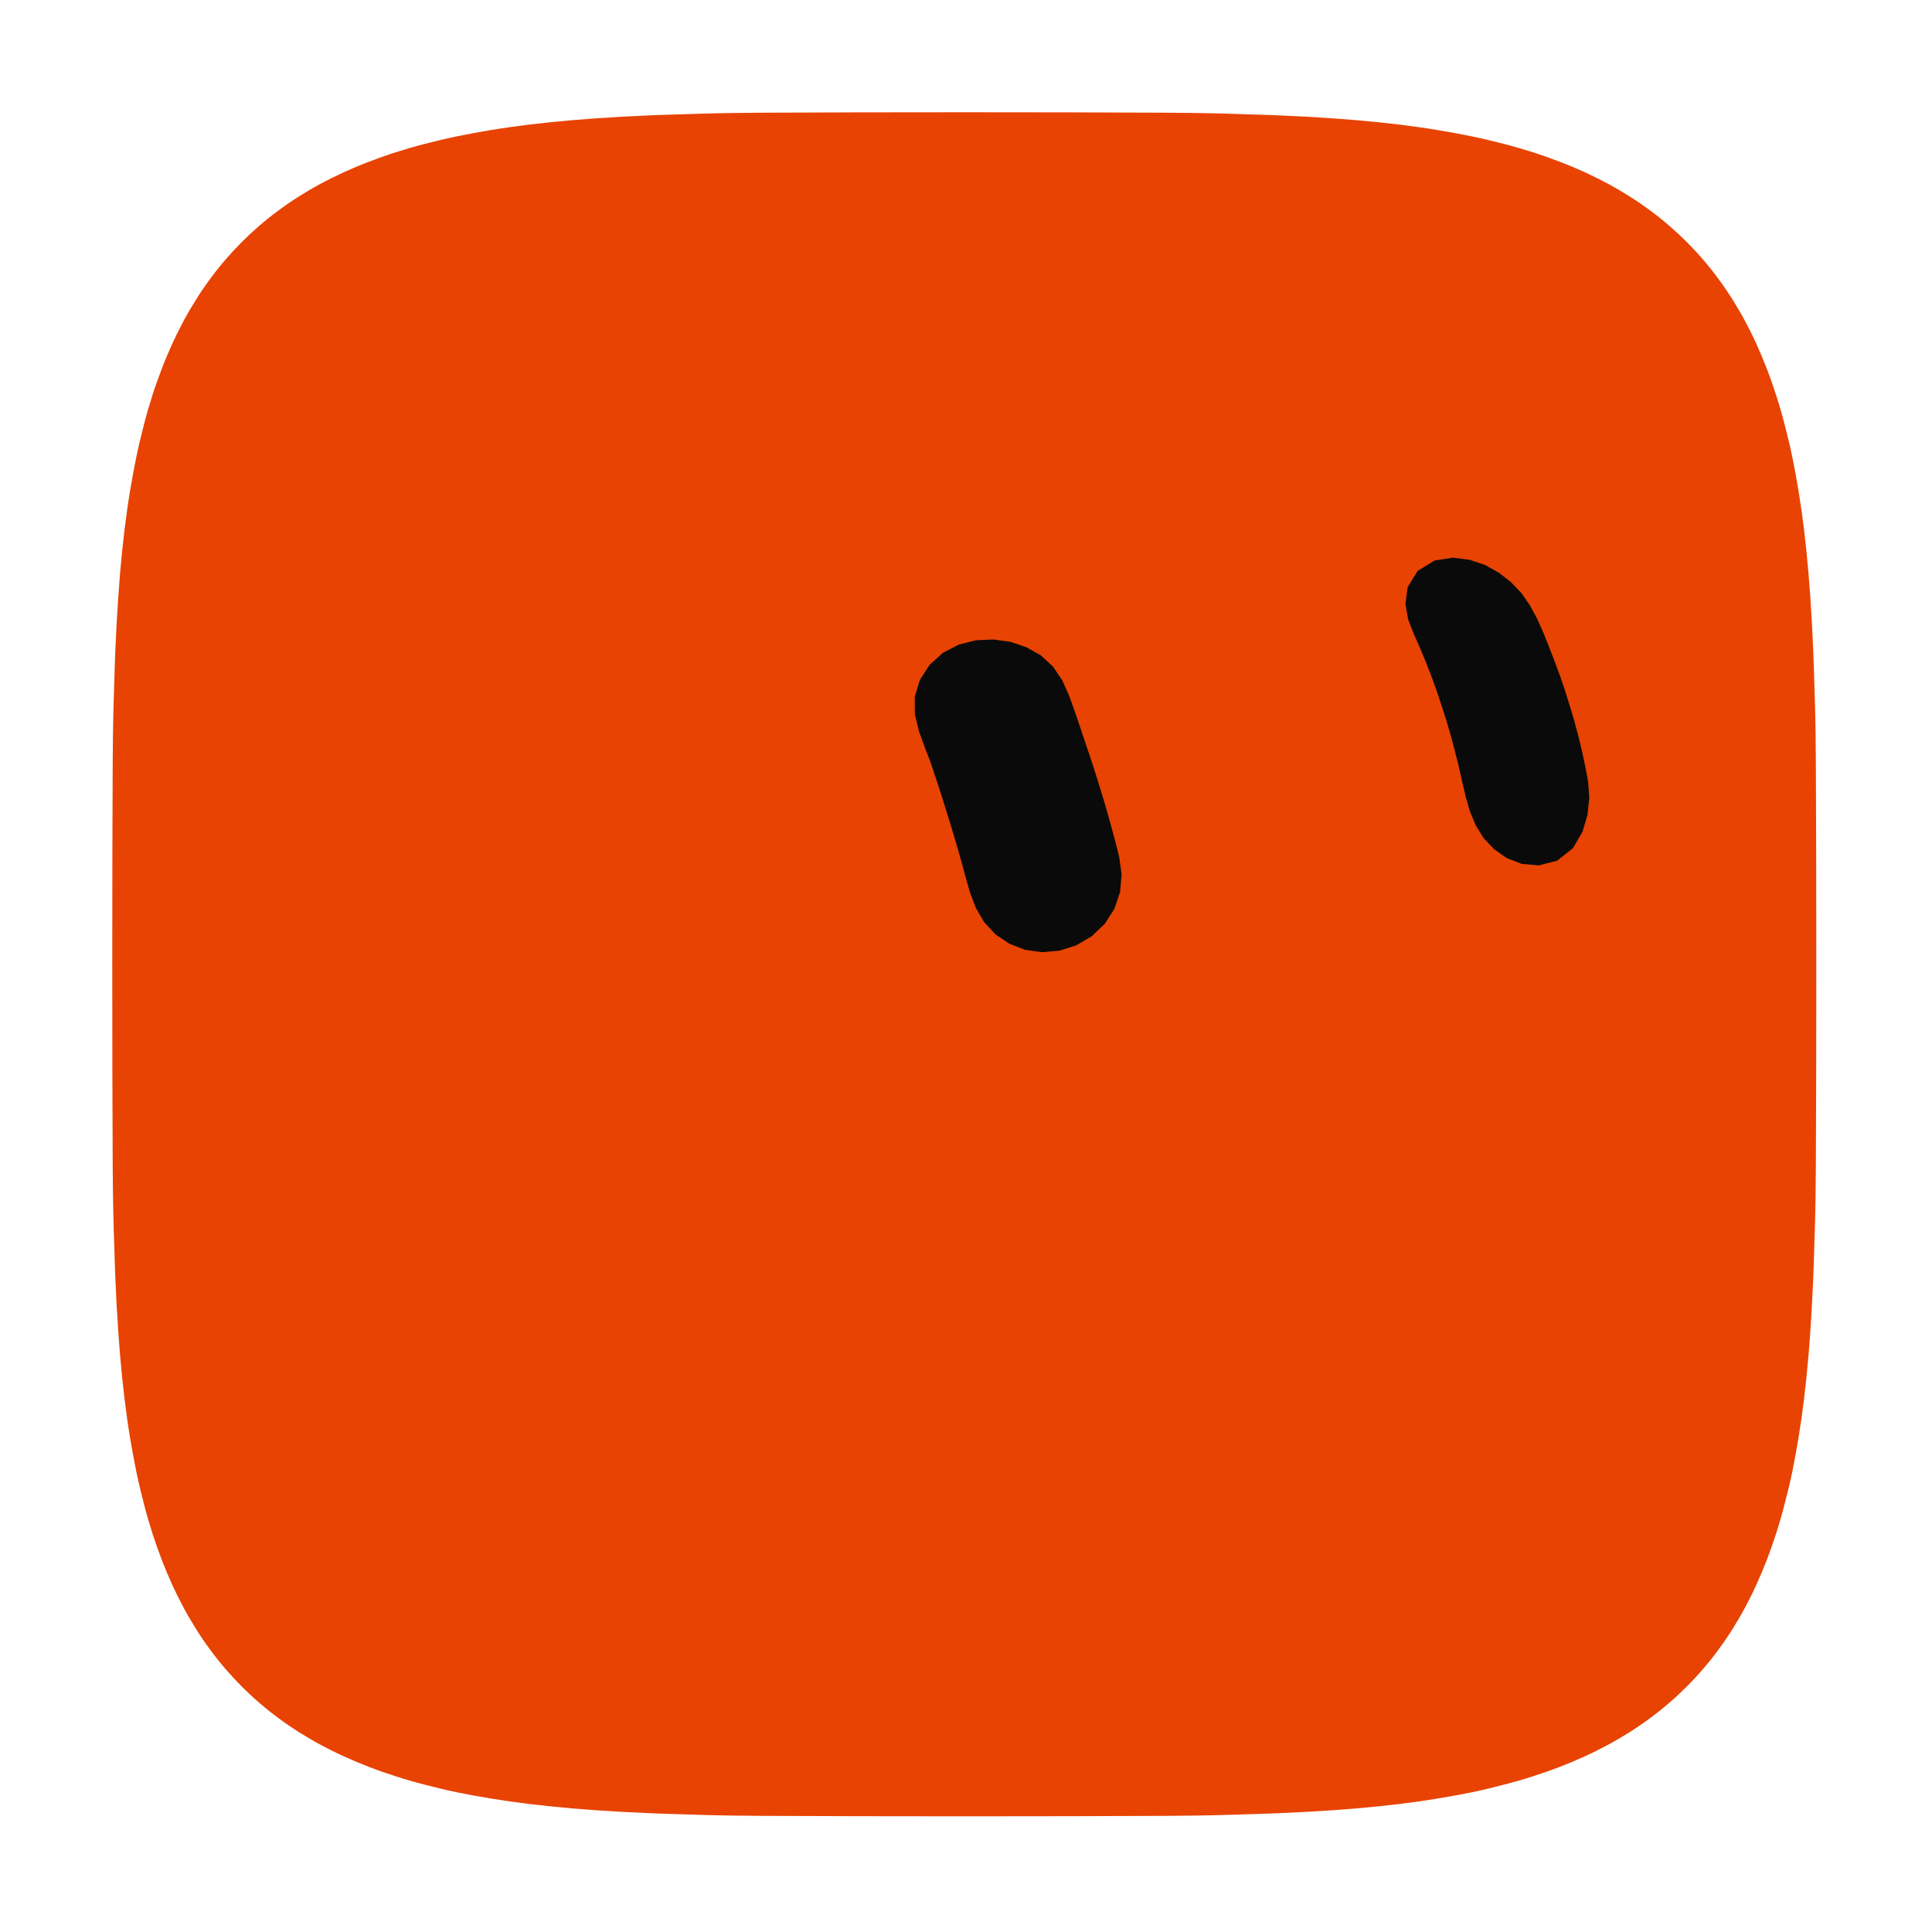
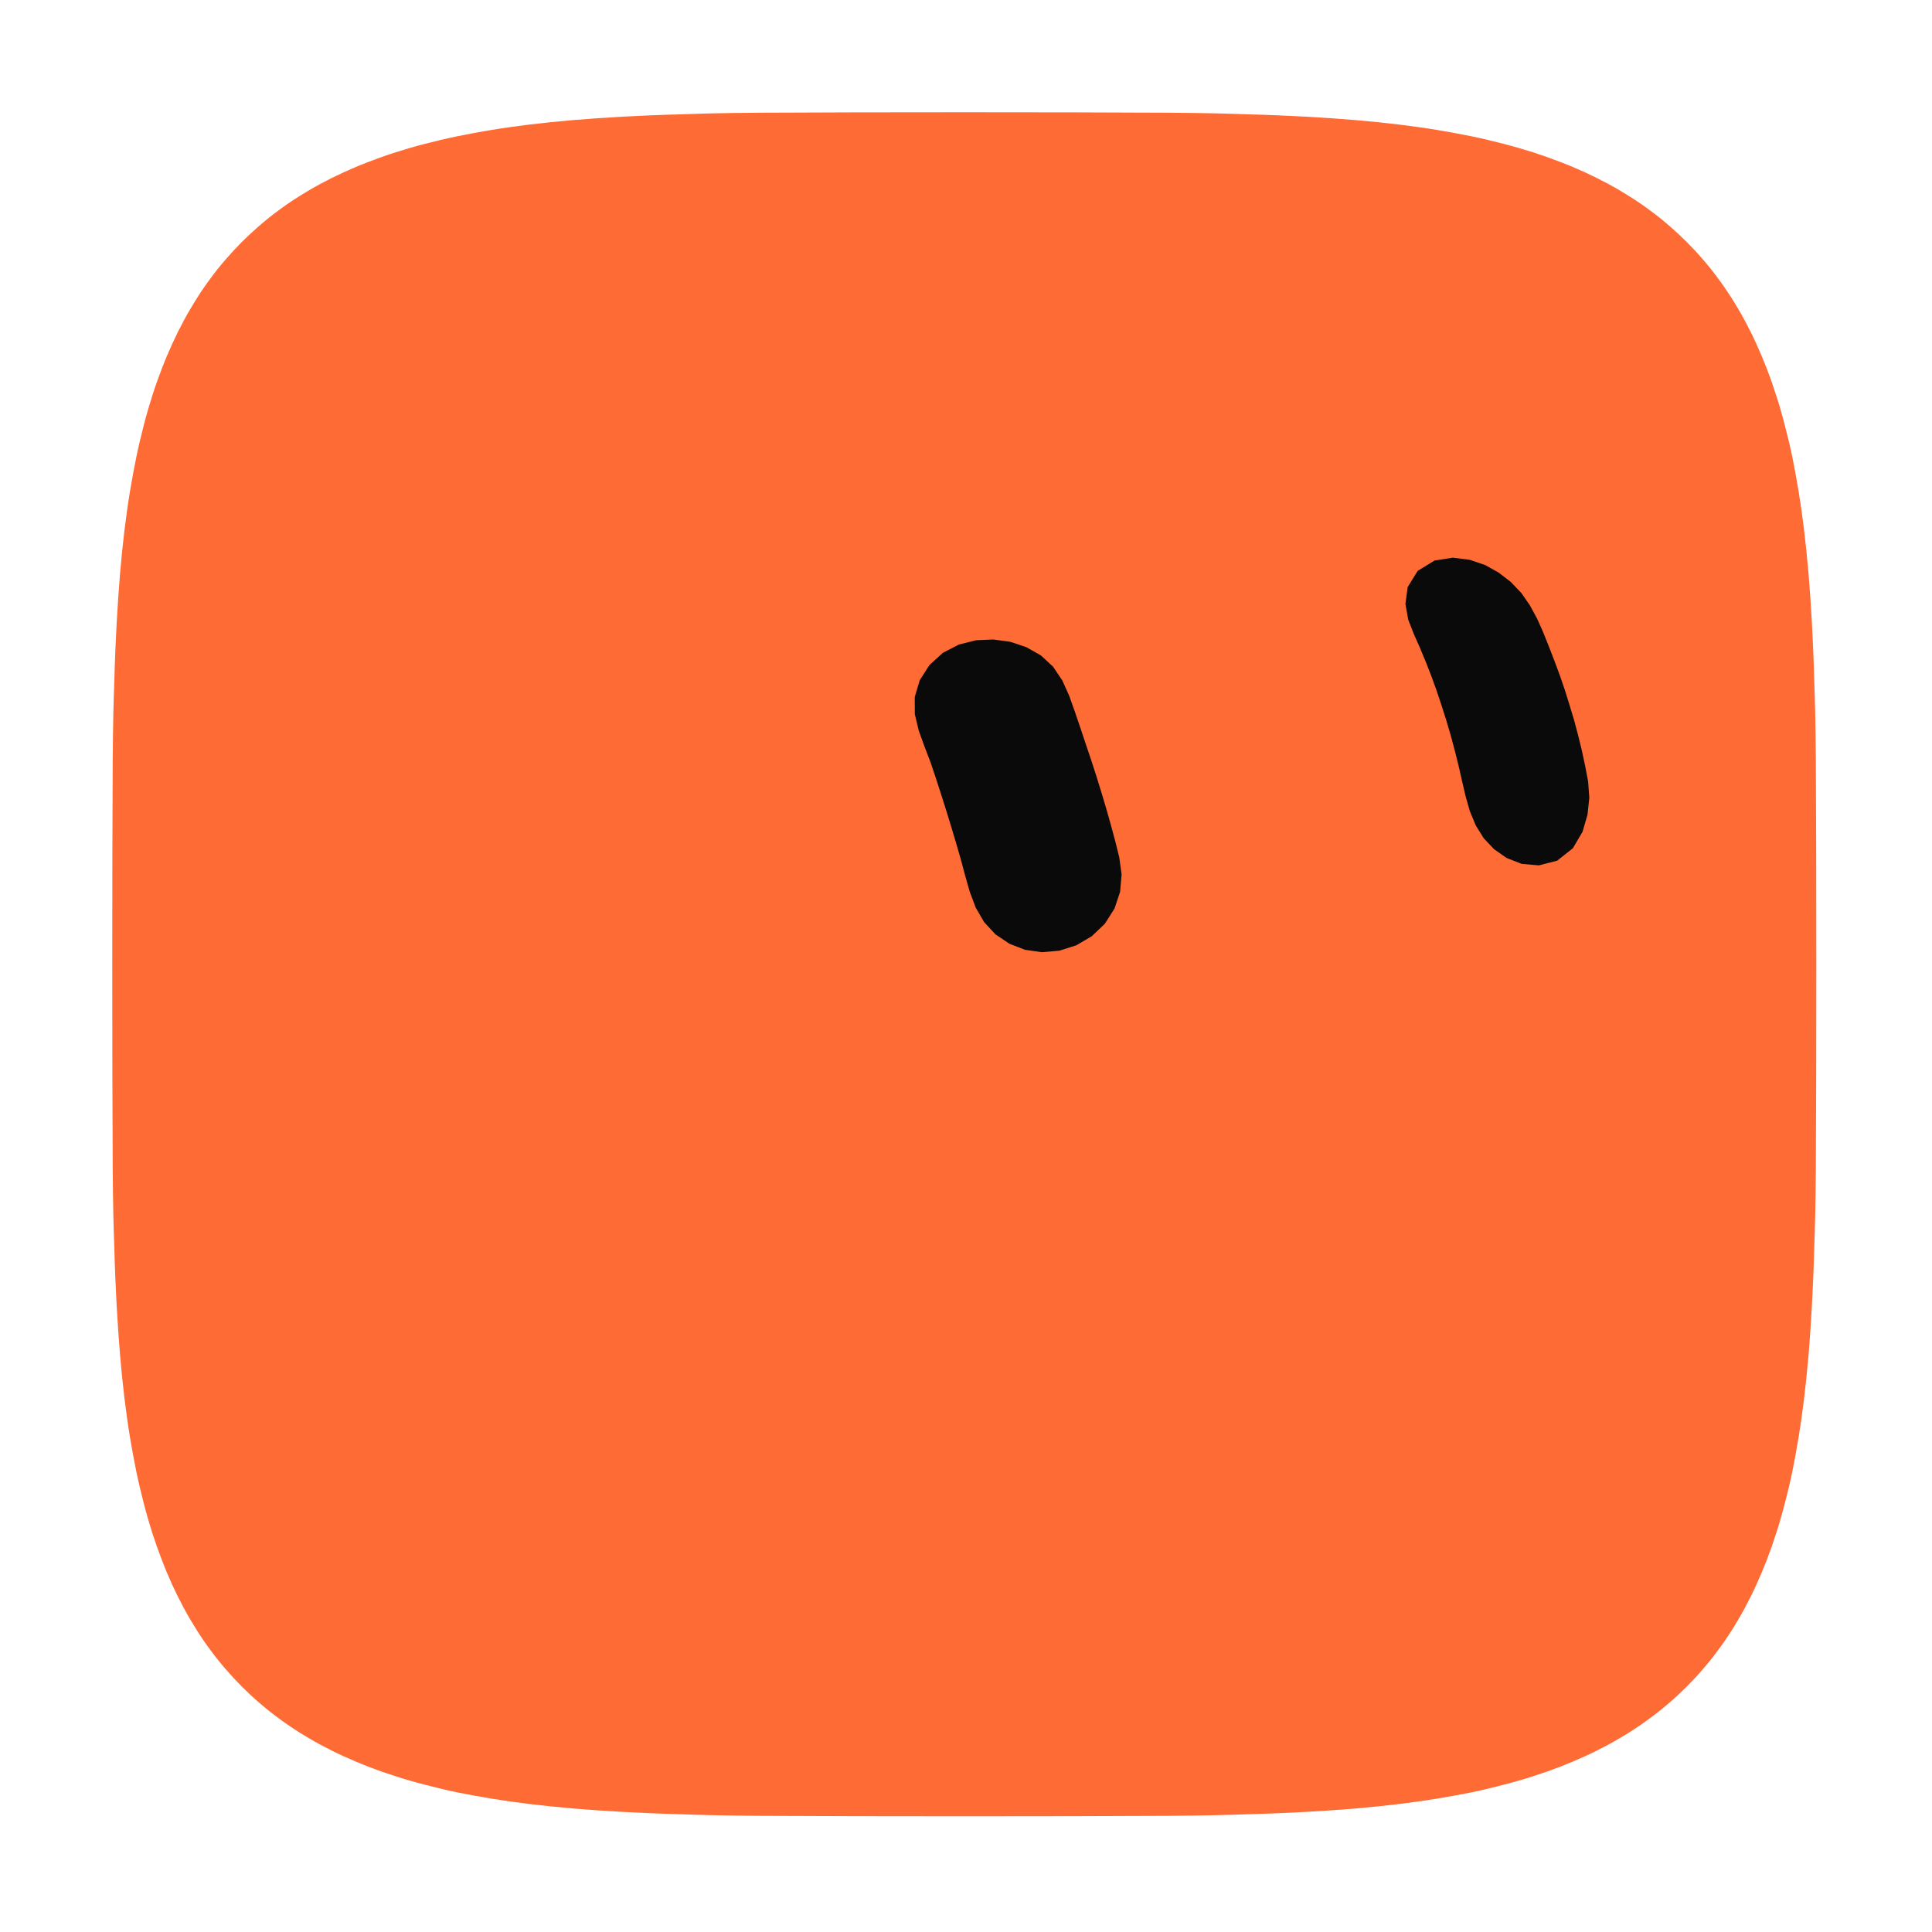
<svg xmlns="http://www.w3.org/2000/svg" width="229" height="229" viewBox="-15 -15 259 259">
  <g class="grok-bot-mark" data-official-id="squircle" data-picker-shape="rounded-square">
-     <path class="grok-bot-mark__head" fill="#E84302" d="M228.49 114.27C228.49 123.33 228.47 135.16 228.43 141.46C228.38 147.76 228.32 148.96 228.22 152.06C228.14 155.17 228.03 157.62 227.9 160.07C227.76 162.51 227.62 164.66 227.44 166.73C227.26 168.8 227.07 170.68 226.85 172.5C226.63 174.33 226.39 176.01 226.12 177.65C225.85 179.28 225.57 180.82 225.27 182.31C224.96 183.8 224.62 185.2 224.26 186.56C223.91 187.93 223.54 189.23 223.13 190.49C222.73 191.74 222.31 192.94 221.86 194.11C221.41 195.27 220.93 196.39 220.44 197.48C219.95 198.56 219.43 199.59 218.88 200.61C218.34 201.61 217.76 202.58 217.18 203.52C216.58 204.46 215.96 205.36 215.31 206.23C214.67 207.11 213.99 207.95 213.29 208.76C212.6 209.57 211.87 210.35 211.11 211.11C210.35 211.87 209.57 212.6 208.76 213.29C207.95 213.99 207.11 214.67 206.23 215.31C205.36 215.96 204.46 216.58 203.52 217.18C202.58 217.76 201.61 218.34 200.61 218.88C199.59 219.43 198.56 219.95 197.48 220.44C196.39 220.93 195.27 221.41 194.11 221.86C192.94 222.31 191.74 222.73 190.49 223.13C189.23 223.54 187.93 223.91 186.56 224.26C185.2 224.62 183.8 224.96 182.31 225.27C180.82 225.57 179.28 225.85 177.65 226.12C176.01 226.39 174.33 226.63 172.5 226.85C170.68 227.07 168.8 227.26 166.73 227.44C164.66 227.62 162.51 227.76 160.07 227.9C157.62 228.03 155.17 228.14 152.06 228.22C148.96 228.32 147.76 228.38 141.46 228.43C135.16 228.47 123.33 228.49 114.27 228.49C105.21 228.49 93.39 228.47 87.08 228.43C80.78 228.38 79.58 228.32 76.48 228.22C73.38 228.14 70.92 228.03 68.48 227.9C66.03 227.76 63.9 227.62 61.81 227.44C59.74 227.26 57.87 227.07 56.04 226.85C54.21 226.63 52.53 226.39 50.89 226.12C49.26 225.85 47.72 225.57 46.24 225.27C44.75 224.96 43.34 224.62 41.98 224.26C40.61 223.91 39.31 223.54 38.06 223.13C36.8 222.73 35.6 222.31 34.43 221.86C33.27 221.41 32.15 220.93 31.07 220.44C29.98 219.95 28.95 219.43 27.93 218.88C26.93 218.34 25.96 217.76 25.02 217.18C24.08 216.58 23.18 215.96 22.31 215.31C21.43 214.67 20.59 213.99 19.78 213.29C18.97 212.6 18.19 211.87 17.43 211.11C16.67 210.35 15.95 209.57 15.25 208.76C14.55 207.95 13.87 207.11 13.23 206.23C12.58 205.36 11.96 204.46 11.37 203.52C10.78 202.58 10.2 201.61 9.66 200.61C9.11 199.59 8.6 198.56 8.1 197.48C7.61 196.39 7.13 195.27 6.69 194.11C6.24 192.94 5.81 191.74 5.41 190.49C5.01 189.23 4.63 187.93 4.28 186.56C3.93 185.2 3.59 183.8 3.28 182.31C2.98 180.82 2.69 179.28 2.42 177.65C2.15 176.01 1.92 174.33 1.69 172.5C1.47 170.68 1.28 168.8 1.1 166.73C0.93 164.66 0.78 162.51 0.64 160.07C0.51 157.62 0.4 155.17 0.32 152.06C0.22 148.96 0.16 147.76 0.11 141.46C0.07 135.16 0.05 123.33 0.05 114.27C0.05 105.21 0.07 93.39 0.11 87.08C0.16 80.78 0.22 79.58 0.32 76.48C0.4 73.38 0.51 70.92 0.64 68.48C0.78 66.03 0.93 63.9 1.1 61.81C1.28 59.74 1.47 57.87 1.69 56.04C1.92 54.21 2.15 52.53 2.42 50.89C2.69 49.26 2.98 47.72 3.28 46.24C3.59 44.75 3.93 43.34 4.28 41.98C4.63 40.61 5.01 39.31 5.41 38.06C5.81 36.8 6.24 35.6 6.69 34.43C7.13 33.27 7.61 32.15 8.1 31.07C8.6 29.98 9.11 28.95 9.66 27.93C10.2 26.93 10.78 25.96 11.37 25.02C11.96 24.08 12.58 23.18 13.23 22.31C13.87 21.43 14.55 20.59 15.25 19.78C15.95 18.97 16.67 18.19 17.43 17.43C18.19 16.67 18.97 15.95 19.78 15.25C20.59 14.55 21.43 13.87 22.31 13.23C23.18 12.58 24.08 11.96 25.02 11.37C25.96 10.78 26.93 10.2 27.93 9.66C28.95 9.11 29.98 8.6 31.07 8.1C32.15 7.61 33.27 7.13 34.43 6.69C35.6 6.24 36.8 5.81 38.06 5.41C39.31 5.01 40.61 4.63 41.98 4.28C43.34 3.93 44.75 3.59 46.24 3.28C47.72 2.98 49.26 2.69 50.89 2.42C52.53 2.15 54.21 1.92 56.04 1.69C57.87 1.47 59.74 1.28 61.81 1.1C63.9 0.93 66.03 0.78 68.48 0.64C70.92 0.51 73.38 0.4 76.48 0.32C79.58 0.22 80.78 0.16 87.08 0.11C93.39 0.07 105.21 0.05 114.27 0.05C123.33 0.05 135.16 0.07 141.46 0.11C147.76 0.16 148.96 0.22 152.06 0.32C155.17 0.4 157.62 0.51 160.07 0.64C162.51 0.78 164.66 0.93 166.73 1.1C168.8 1.28 170.68 1.47 172.5 1.69C174.33 1.92 176.01 2.15 177.65 2.42C179.28 2.69 180.82 2.98 182.31 3.28C183.8 3.59 185.2 3.93 186.56 4.28C187.93 4.63 189.23 5.01 190.49 5.41C191.74 5.81 192.94 6.24 194.11 6.69C195.27 7.13 196.39 7.61 197.48 8.1C198.56 8.6 199.59 9.11 200.61 9.66C201.61 10.2 202.58 10.78 203.52 11.37C204.46 11.96 205.36 12.58 206.23 13.23C207.11 13.87 207.95 14.55 208.76 15.25C209.57 15.95 210.35 16.67 211.11 17.43C211.87 18.19 212.6 18.97 213.29 19.78C213.99 20.59 214.67 21.43 215.31 22.31C215.96 23.18 216.58 24.08 217.18 25.02C217.76 25.96 218.34 26.93 218.88 27.93C219.43 28.95 219.95 29.98 220.44 31.07C220.93 32.15 221.41 33.27 221.86 34.43C222.31 35.6 222.73 36.8 223.13 38.06C223.54 39.31 223.91 40.61 224.26 41.98C224.62 43.34 224.96 44.75 225.27 46.24C225.57 47.72 225.85 49.26 226.12 50.89C226.39 52.53 226.63 54.21 226.85 56.04C227.07 57.87 227.26 59.74 227.44 61.81C227.62 63.9 227.76 66.03 227.9 68.48C228.03 70.92 228.14 73.38 228.22 76.48C228.32 79.58 228.38 80.78 228.43 87.08C228.47 93.39 228.49 105.21 228.49 114.27Z" />
+     <path class="grok-bot-mark__head" fill="#FF6B35" d="M228.49 114.27C228.49 123.33 228.47 135.16 228.43 141.46C228.38 147.76 228.32 148.96 228.22 152.06C228.14 155.17 228.03 157.62 227.9 160.07C227.76 162.51 227.62 164.66 227.44 166.73C227.26 168.8 227.07 170.68 226.85 172.5C226.63 174.33 226.39 176.01 226.12 177.65C225.85 179.28 225.57 180.82 225.27 182.31C224.96 183.8 224.62 185.2 224.26 186.56C223.91 187.93 223.54 189.23 223.13 190.49C222.73 191.74 222.31 192.94 221.86 194.11C221.41 195.27 220.93 196.39 220.44 197.48C219.95 198.56 219.43 199.59 218.88 200.61C218.34 201.61 217.76 202.58 217.18 203.52C216.58 204.46 215.96 205.36 215.31 206.23C214.67 207.11 213.99 207.95 213.29 208.76C212.6 209.57 211.87 210.35 211.11 211.11C210.35 211.87 209.57 212.6 208.76 213.29C207.95 213.99 207.11 214.67 206.23 215.31C205.36 215.96 204.46 216.58 203.52 217.18C202.58 217.76 201.61 218.34 200.61 218.88C199.59 219.43 198.56 219.95 197.48 220.44C196.39 220.93 195.27 221.41 194.11 221.86C192.94 222.31 191.74 222.73 190.49 223.13C189.23 223.54 187.93 223.91 186.56 224.26C185.2 224.62 183.8 224.96 182.31 225.27C180.82 225.57 179.28 225.85 177.65 226.12C176.01 226.39 174.33 226.63 172.5 226.85C170.68 227.07 168.8 227.26 166.73 227.44C164.66 227.62 162.51 227.76 160.07 227.9C157.62 228.03 155.17 228.14 152.06 228.22C148.96 228.32 147.76 228.38 141.46 228.43C135.16 228.47 123.33 228.49 114.27 228.49C105.21 228.49 93.39 228.47 87.08 228.43C80.78 228.38 79.58 228.32 76.48 228.22C73.38 228.14 70.92 228.03 68.48 227.9C66.03 227.76 63.9 227.62 61.81 227.44C59.74 227.26 57.87 227.07 56.04 226.85C54.21 226.63 52.53 226.39 50.89 226.12C49.26 225.85 47.72 225.57 46.24 225.27C44.75 224.96 43.34 224.62 41.98 224.26C40.61 223.91 39.31 223.54 38.06 223.13C36.8 222.73 35.6 222.31 34.43 221.86C33.27 221.41 32.15 220.93 31.07 220.44C29.98 219.95 28.95 219.43 27.93 218.88C26.93 218.34 25.96 217.76 25.02 217.18C24.08 216.58 23.18 215.96 22.31 215.31C21.43 214.67 20.59 213.99 19.78 213.29C18.97 212.6 18.19 211.87 17.43 211.11C16.67 210.35 15.95 209.57 15.25 208.76C14.55 207.95 13.87 207.11 13.23 206.23C12.58 205.36 11.96 204.46 11.37 203.52C10.78 202.58 10.2 201.61 9.66 200.61C9.11 199.59 8.6 198.56 8.1 197.48C7.61 196.39 7.13 195.27 6.69 194.11C6.24 192.94 5.81 191.74 5.41 190.49C5.01 189.23 4.63 187.93 4.28 186.56C3.93 185.2 3.59 183.8 3.28 182.31C2.98 180.82 2.69 179.28 2.42 177.65C2.15 176.01 1.92 174.33 1.69 172.5C1.47 170.68 1.28 168.8 1.1 166.73C0.93 164.66 0.78 162.51 0.64 160.07C0.51 157.62 0.4 155.17 0.32 152.06C0.22 148.96 0.16 147.76 0.11 141.46C0.07 135.16 0.05 123.33 0.05 114.27C0.05 105.21 0.07 93.39 0.11 87.08C0.16 80.78 0.22 79.58 0.32 76.48C0.4 73.38 0.51 70.92 0.64 68.48C0.78 66.03 0.93 63.9 1.1 61.81C1.28 59.74 1.47 57.87 1.69 56.04C1.92 54.21 2.15 52.53 2.42 50.89C2.69 49.26 2.98 47.72 3.28 46.24C3.59 44.75 3.93 43.34 4.28 41.98C4.63 40.61 5.01 39.31 5.41 38.06C5.81 36.8 6.24 35.6 6.69 34.43C7.13 33.27 7.61 32.15 8.1 31.07C8.6 29.98 9.11 28.95 9.66 27.93C10.2 26.93 10.78 25.96 11.37 25.02C11.96 24.08 12.58 23.18 13.23 22.31C13.87 21.43 14.55 20.59 15.25 19.78C15.95 18.97 16.67 18.19 17.43 17.43C18.19 16.67 18.97 15.95 19.78 15.25C20.59 14.55 21.43 13.87 22.31 13.23C23.18 12.58 24.08 11.96 25.02 11.37C25.96 10.78 26.93 10.2 27.93 9.66C28.95 9.11 29.98 8.6 31.07 8.1C32.15 7.61 33.27 7.13 34.43 6.69C35.6 6.24 36.8 5.81 38.06 5.41C39.31 5.01 40.61 4.63 41.98 4.28C43.34 3.93 44.75 3.59 46.24 3.28C47.72 2.98 49.26 2.69 50.89 2.42C52.53 2.15 54.21 1.92 56.04 1.69C57.87 1.47 59.74 1.28 61.81 1.1C63.9 0.93 66.03 0.78 68.48 0.64C70.92 0.51 73.38 0.4 76.48 0.32C79.58 0.22 80.78 0.16 87.08 0.11C93.39 0.07 105.21 0.05 114.27 0.05C123.33 0.05 135.16 0.07 141.46 0.11C147.76 0.16 148.96 0.22 152.06 0.32C155.17 0.4 157.62 0.51 160.07 0.64C162.51 0.78 164.66 0.93 166.73 1.1C168.8 1.28 170.68 1.47 172.5 1.69C174.33 1.92 176.01 2.15 177.65 2.42C179.28 2.69 180.82 2.98 182.31 3.28C183.8 3.59 185.2 3.93 186.56 4.28C187.93 4.63 189.23 5.01 190.49 5.41C191.74 5.81 192.94 6.24 194.11 6.69C195.27 7.13 196.39 7.61 197.48 8.1C198.56 8.6 199.59 9.11 200.61 9.66C201.61 10.2 202.58 10.78 203.52 11.37C204.46 11.96 205.36 12.58 206.23 13.23C207.11 13.87 207.95 14.55 208.76 15.25C209.57 15.95 210.35 16.67 211.11 17.43C211.87 18.19 212.6 18.97 213.29 19.78C213.99 20.59 214.67 21.43 215.31 22.31C215.96 23.18 216.58 24.08 217.18 25.02C217.76 25.96 218.34 26.93 218.88 27.93C219.43 28.95 219.95 29.98 220.44 31.07C220.93 32.15 221.41 33.27 221.86 34.43C222.31 35.6 222.73 36.8 223.13 38.06C223.54 39.31 223.91 40.61 224.26 41.98C224.62 43.34 224.96 44.75 225.27 46.24C225.57 47.72 225.85 49.26 226.12 50.89C226.39 52.53 226.63 54.21 226.85 56.04C227.07 57.87 227.26 59.74 227.44 61.81C227.62 63.9 227.76 66.03 227.9 68.48C228.03 70.92 228.14 73.38 228.22 76.48C228.32 79.58 228.38 80.78 228.43 87.08C228.47 93.39 228.49 105.21 228.49 114.27Z" />
    <path class="grok-bot-mark__eye grok-bot-mark__eye--left" fill="#0A0A0A" d="M118.17 70.73L120.45 71.04L122.59 71.76L124.55 72.87L126.18 74.38L127.42 76.24L128.34 78.29L129.10 80.42L129.83 82.57L130.55 84.72L131.27 86.86L131.97 89.02L132.64 91.19L133.29 93.36L133.91 95.55L134.50 97.74L135.05 99.95L135.36 102.23L135.16 104.55L134.41 106.80L133.11 108.84L131.36 110.51L129.28 111.73L127.01 112.45L124.68 112.65L122.41 112.33L120.31 111.51L118.45 110.26L116.93 108.62L115.81 106.69L115.01 104.57L114.39 102.39L113.80 100.19L113.17 98.01L112.52 95.84L111.85 93.66L111.17 91.51L110.47 89.35L109.75 87.20L108.94 85.09L108.17 82.96L107.64 80.75L107.63 78.44L108.31 76.16L109.61 74.14L111.41 72.51L113.54 71.41L115.84 70.83Z" />
    <path class="grok-bot-mark__eye grok-bot-mark__eye--right" fill="#0A0A0A" d="M179.77 59.76L182.04 60.05L184.10 60.75L185.92 61.77L187.55 63.03L188.95 64.50L190.10 66.16L191.07 67.95L191.90 69.82L192.67 71.74L193.41 73.66L194.13 75.60L194.80 77.56L195.42 79.55L196.02 81.54L196.56 83.57L197.06 85.61L197.50 87.67L197.90 89.77L198.06 91.94L197.82 94.21L197.15 96.51L195.85 98.72L193.75 100.38L191.30 101.01L189.00 100.81L186.99 100.03L185.30 98.85L183.91 97.38L182.84 95.66L182.05 93.76L181.48 91.76L181.00 89.71L180.53 87.64L180.02 85.60L179.48 83.58L178.89 81.58L178.26 79.60L177.60 77.62L176.90 75.68L176.15 73.76L175.36 71.86L174.53 69.98L173.78 68.06L173.41 65.97L173.71 63.70L175.05 61.53L177.32 60.14Z" />
  </g>
</svg>
